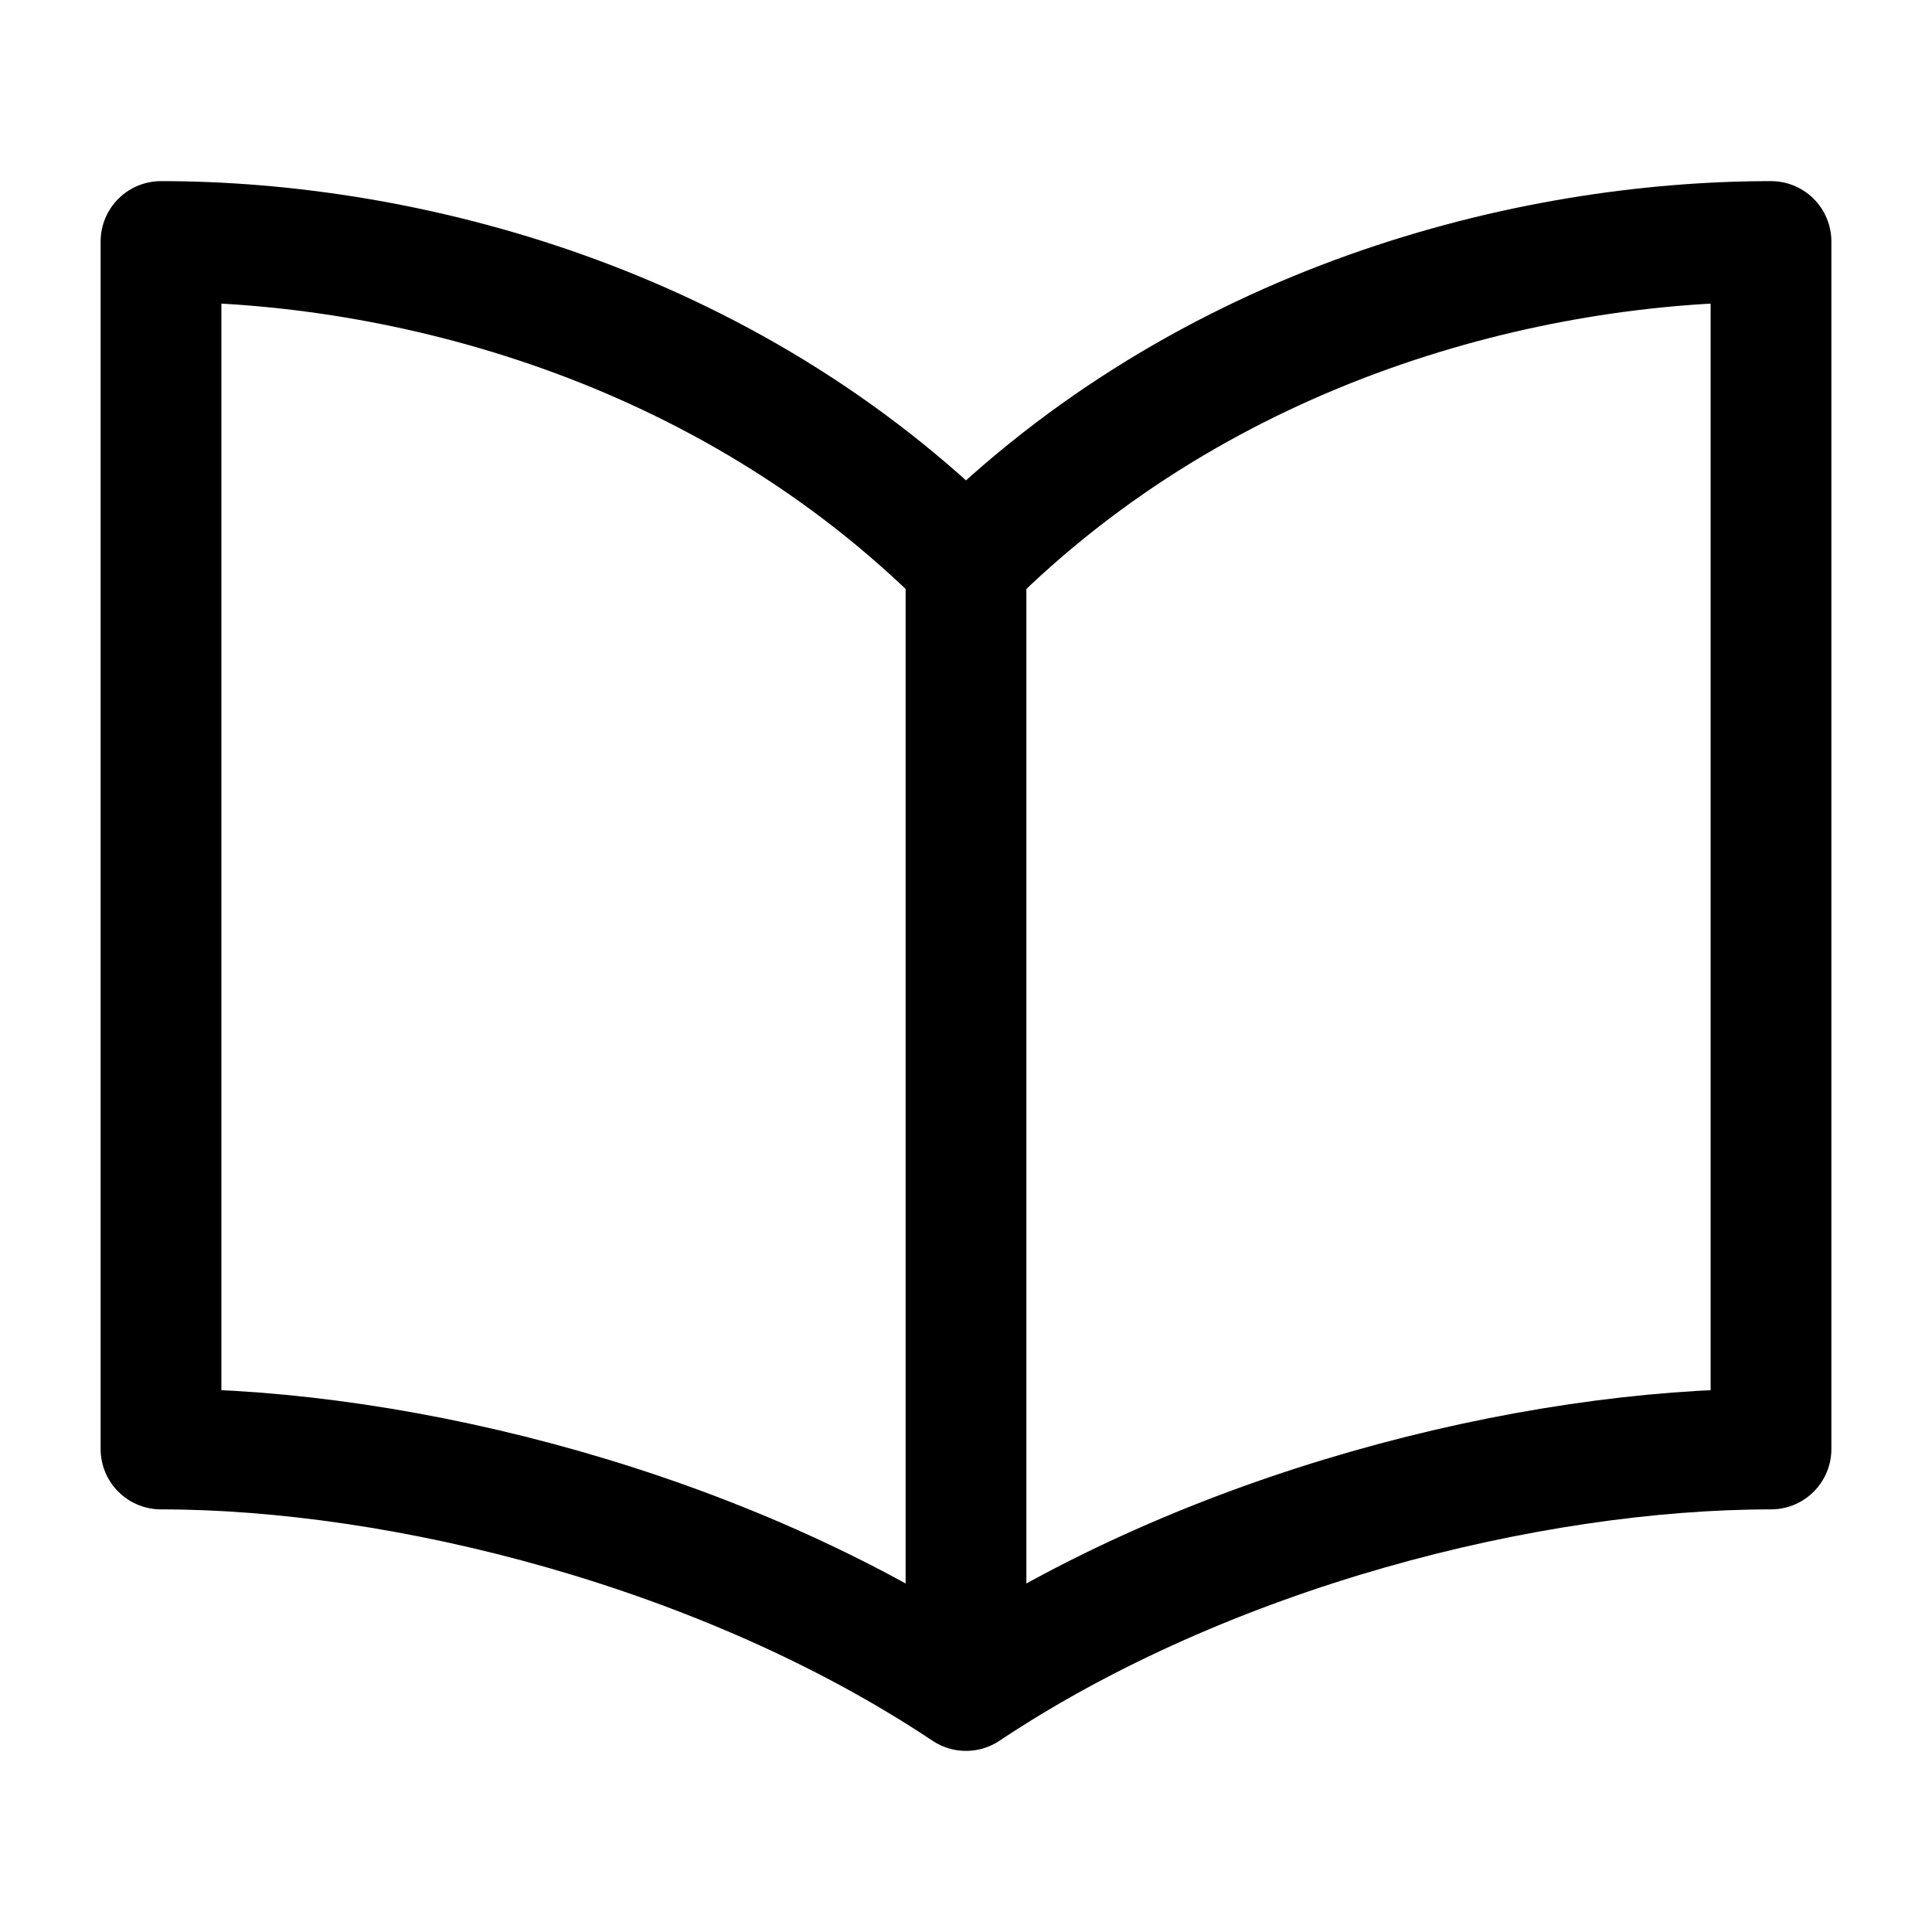
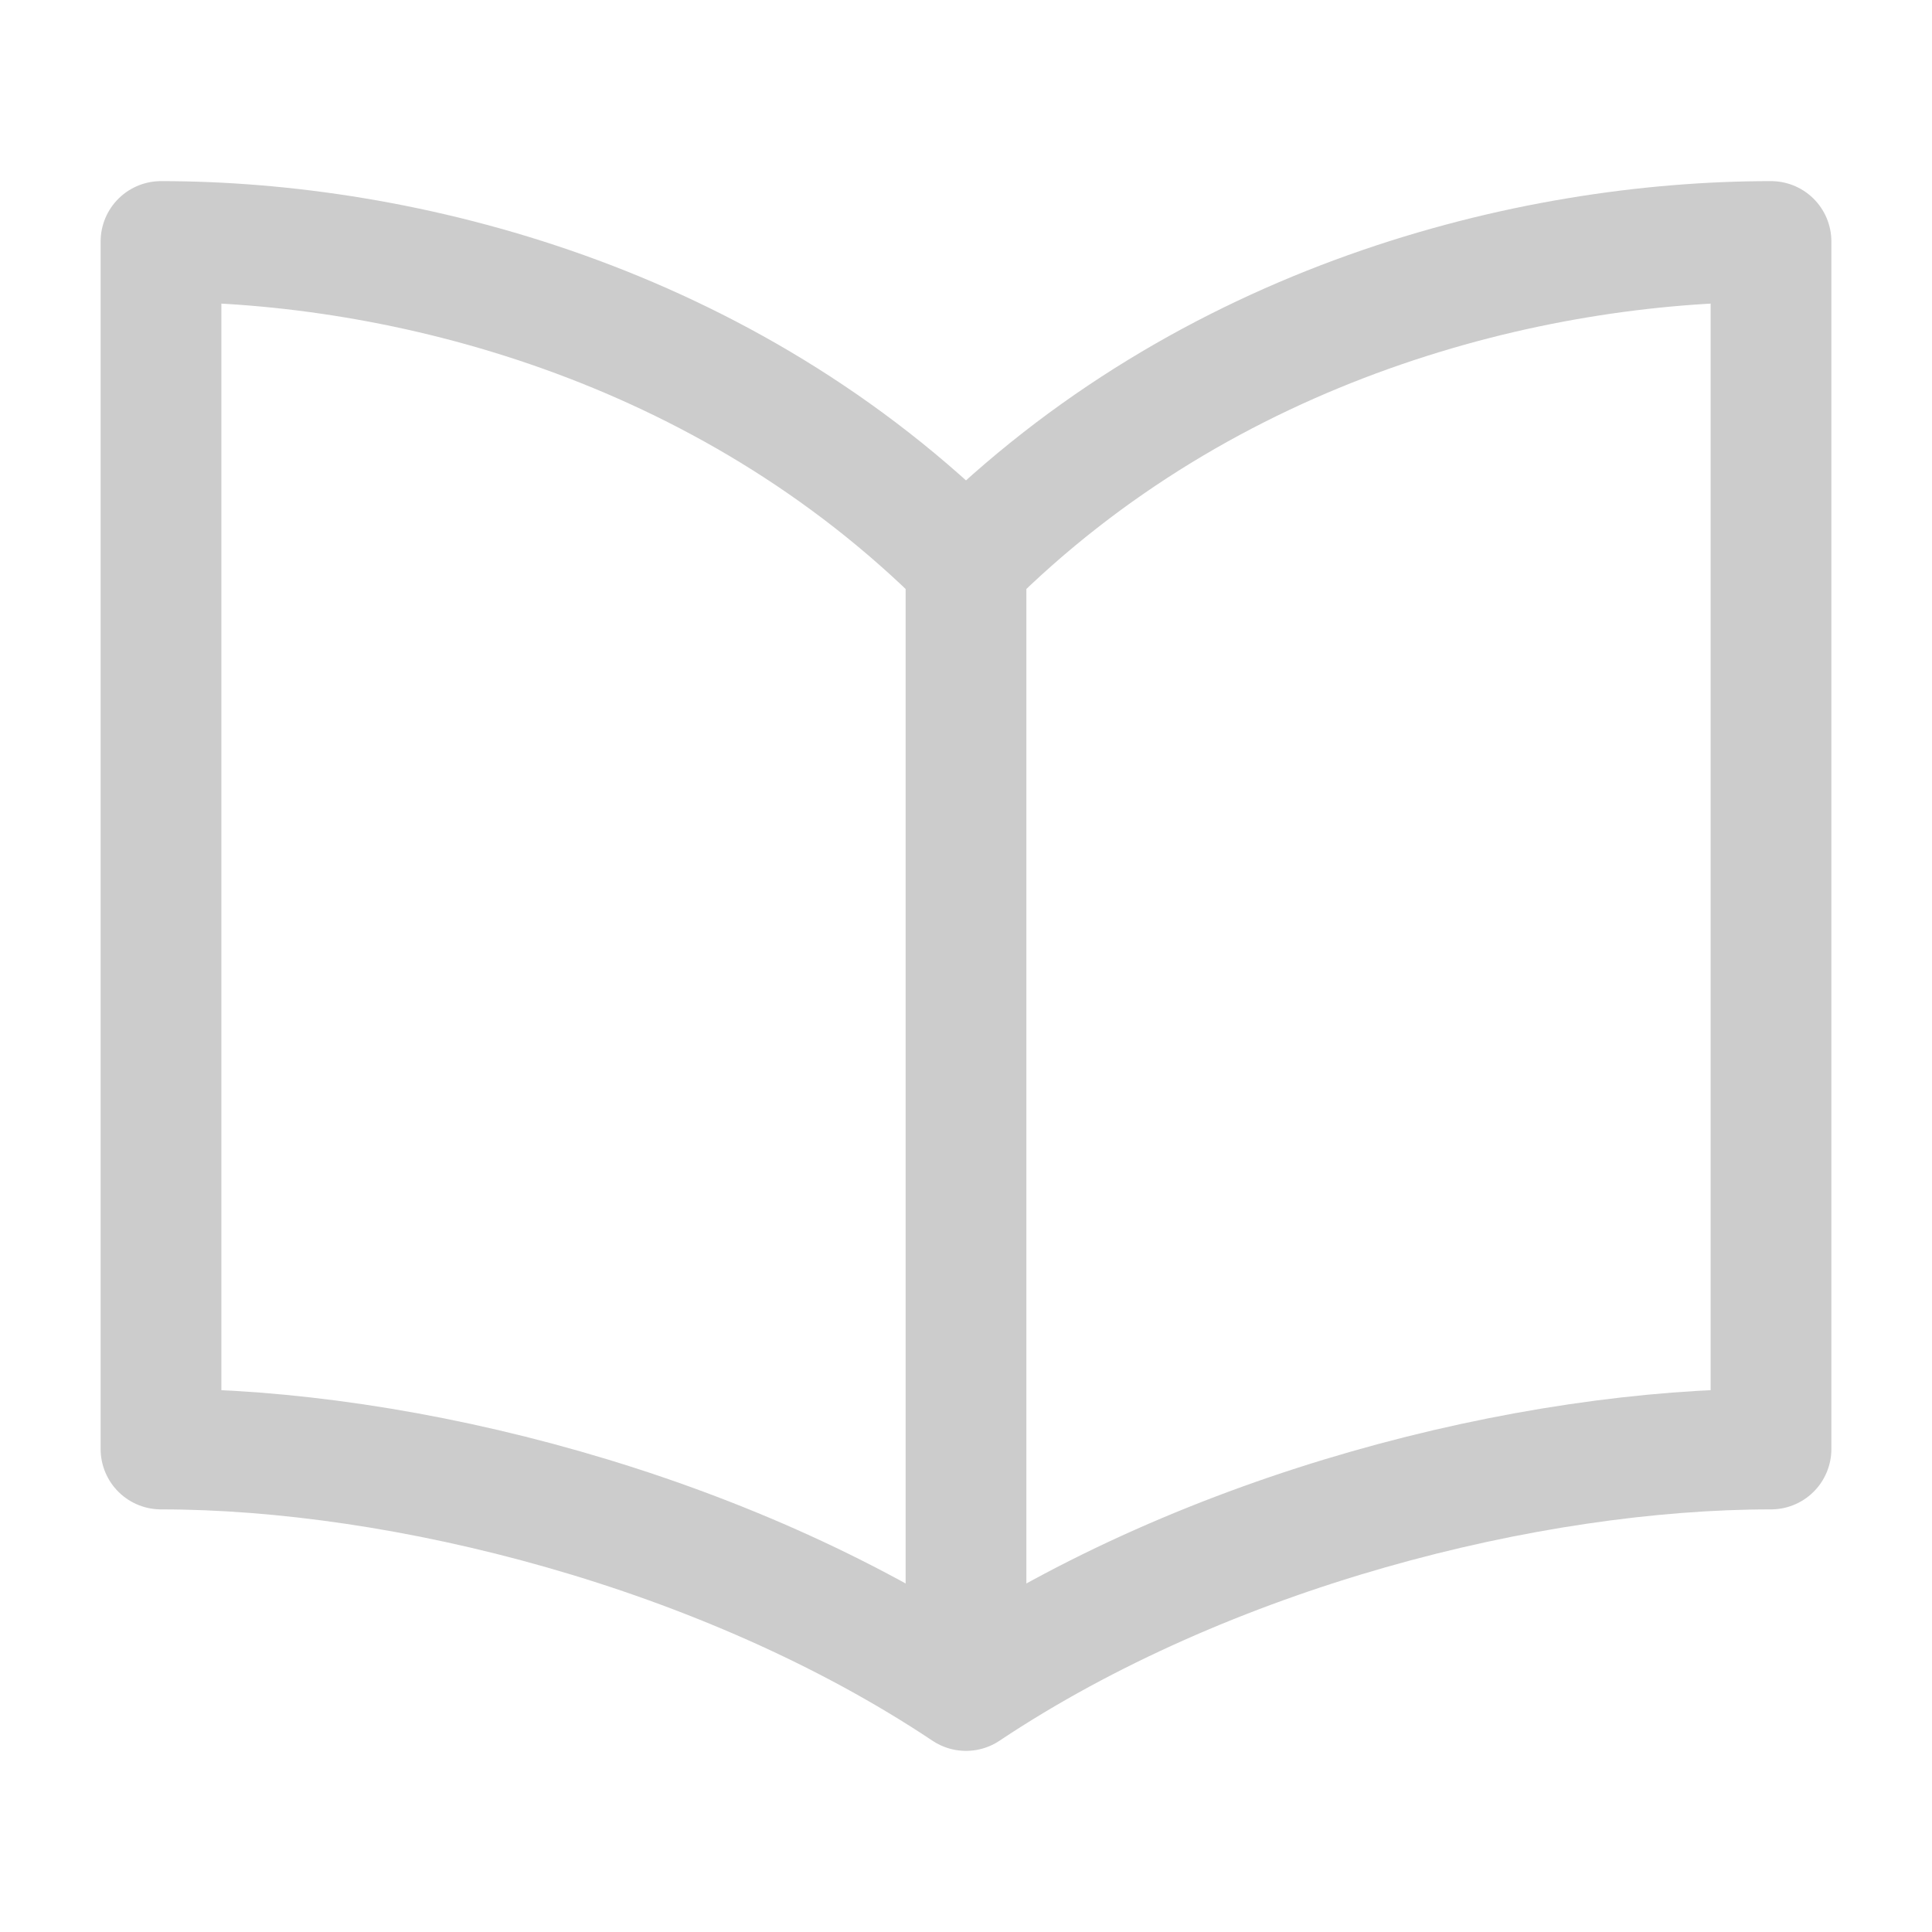
- <svg xmlns="http://www.w3.org/2000/svg" width="24" height="24" viewBox="0 0 24 24" fill="none" stroke="currentColor" stroke-width="1.5" stroke-linecap="round" stroke-linejoin="round">
+ <svg xmlns="http://www.w3.org/2000/svg" width="24" height="24" viewBox="0 0 24 24" fill="none" stroke="#cccccc" stroke-width="1.5" stroke-linecap="round" stroke-linejoin="round">
  <path d="M12 7v14m0-14C9 4 5 3 2 3v15c3 0 7 1 10 3 3-2 7-3 10-3V3c-3 0-7 1-10 4Z" />
</svg>
